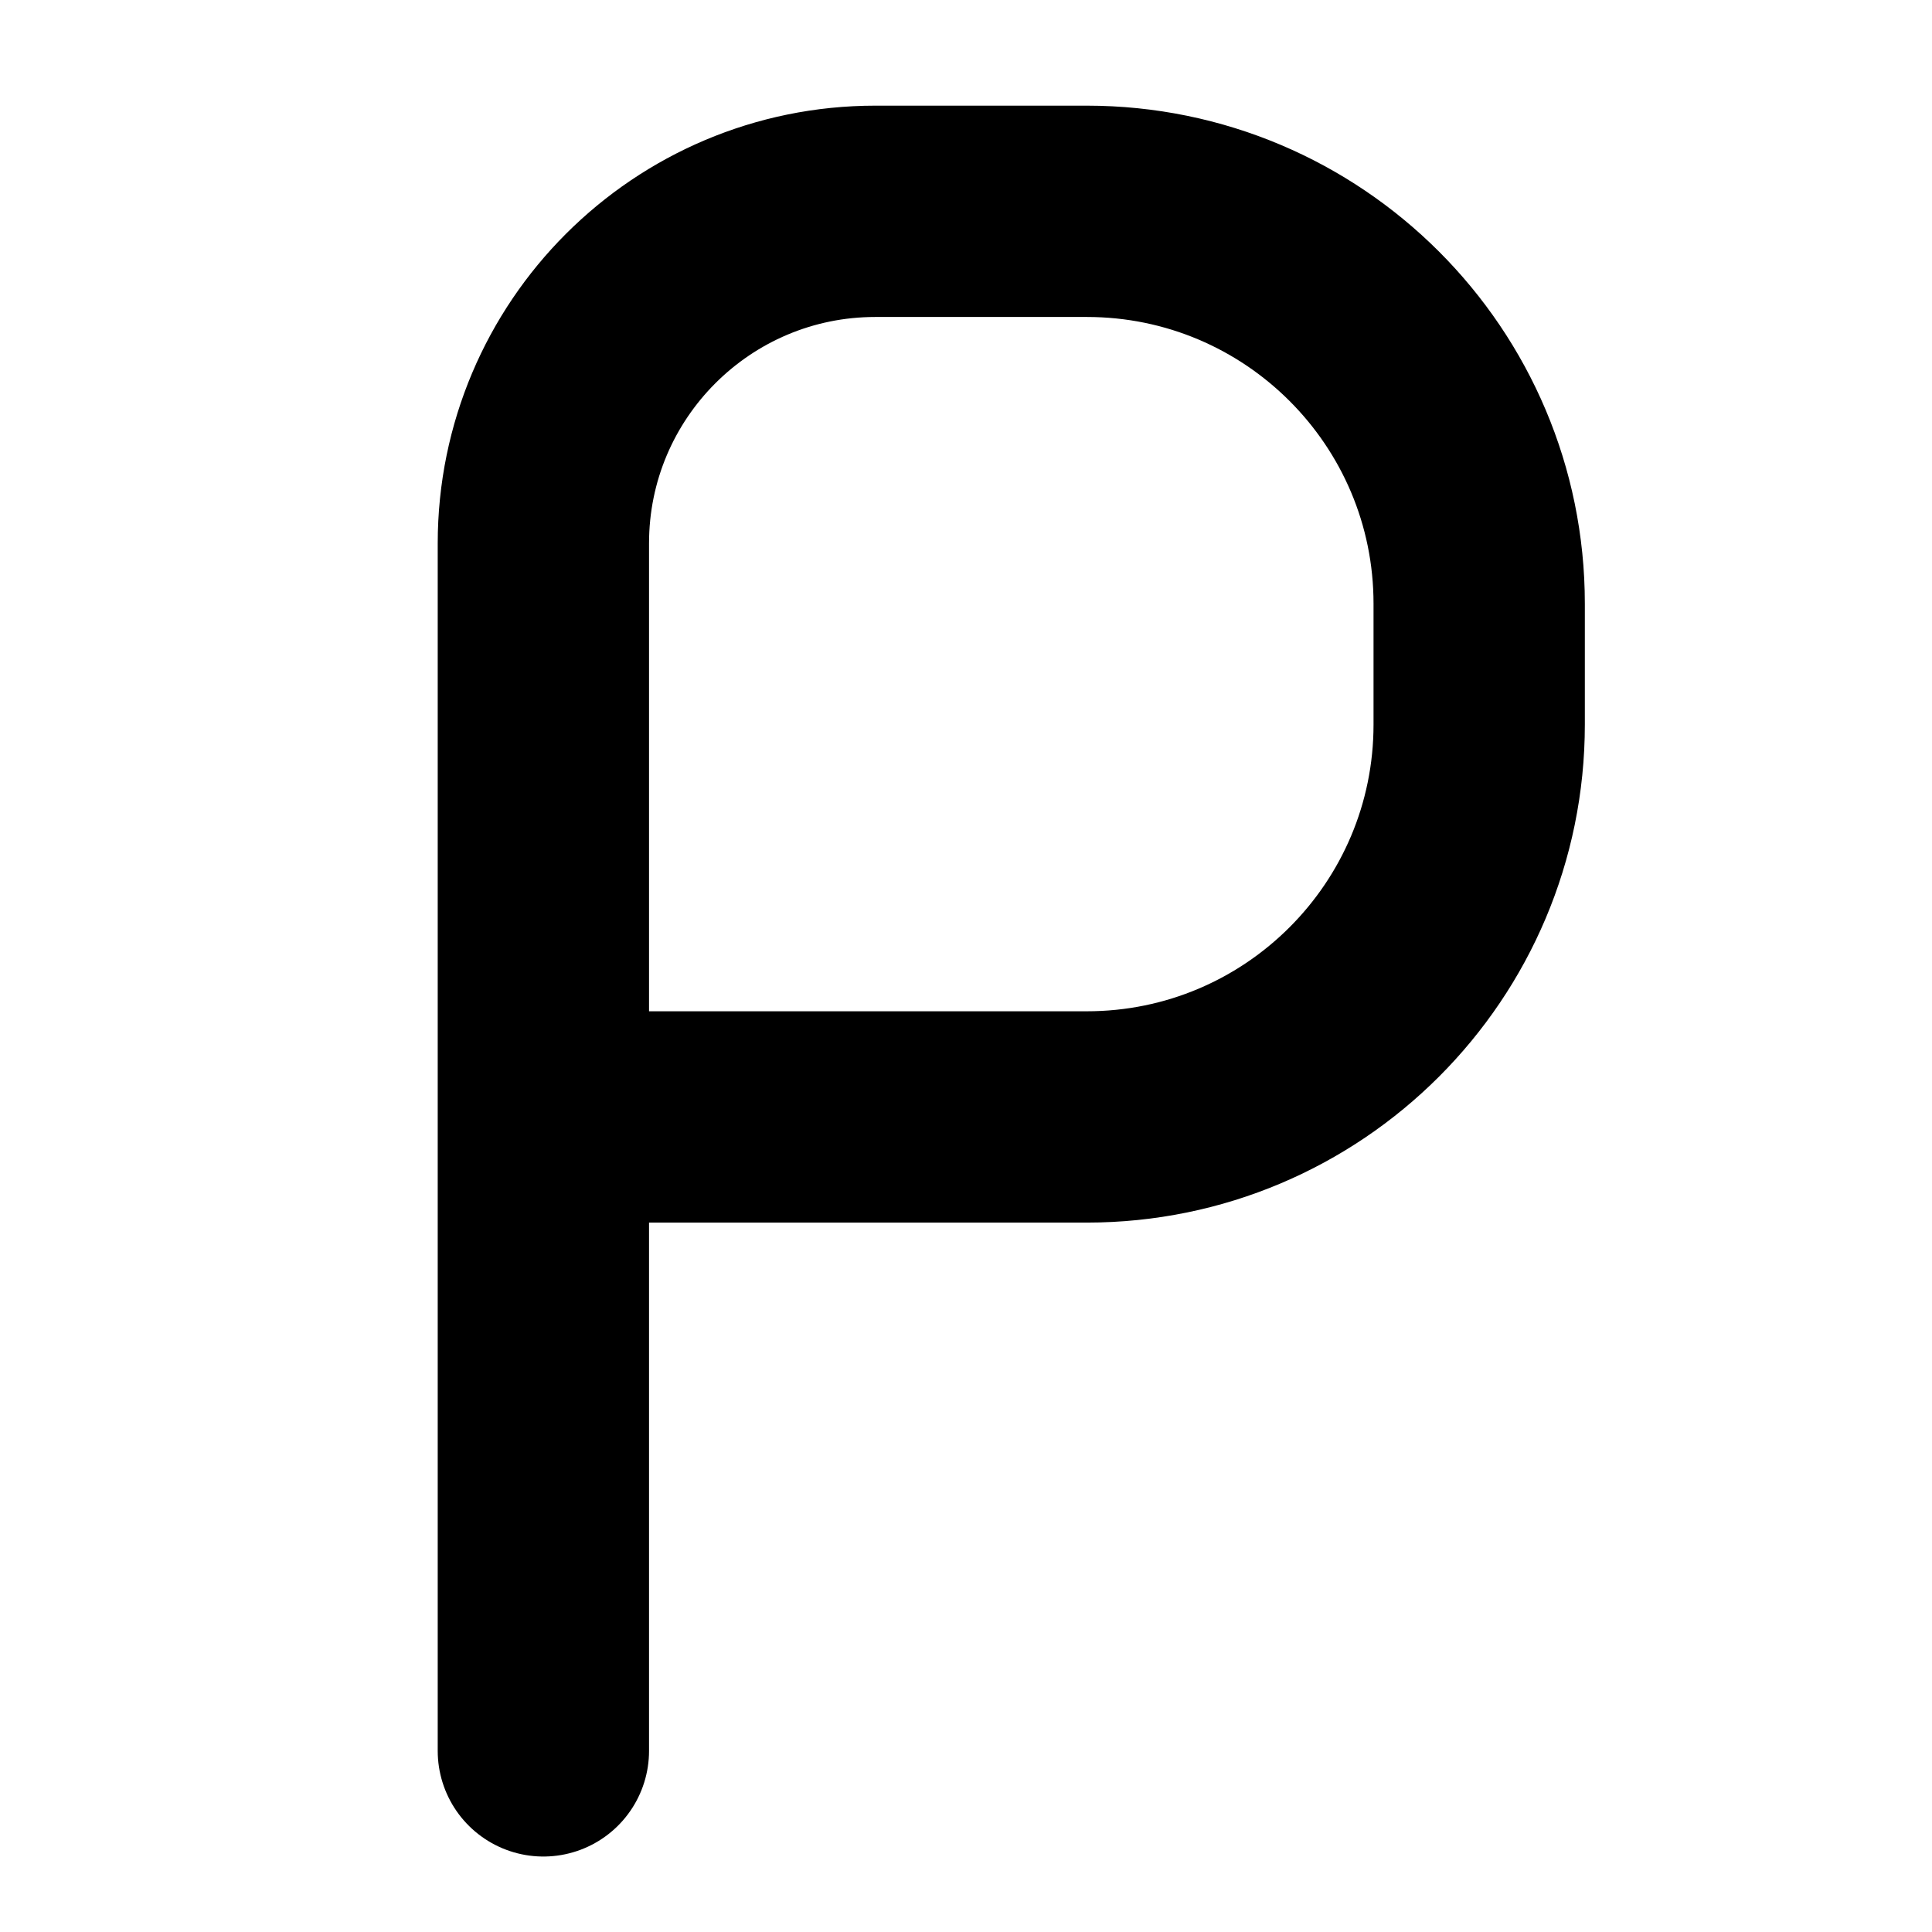
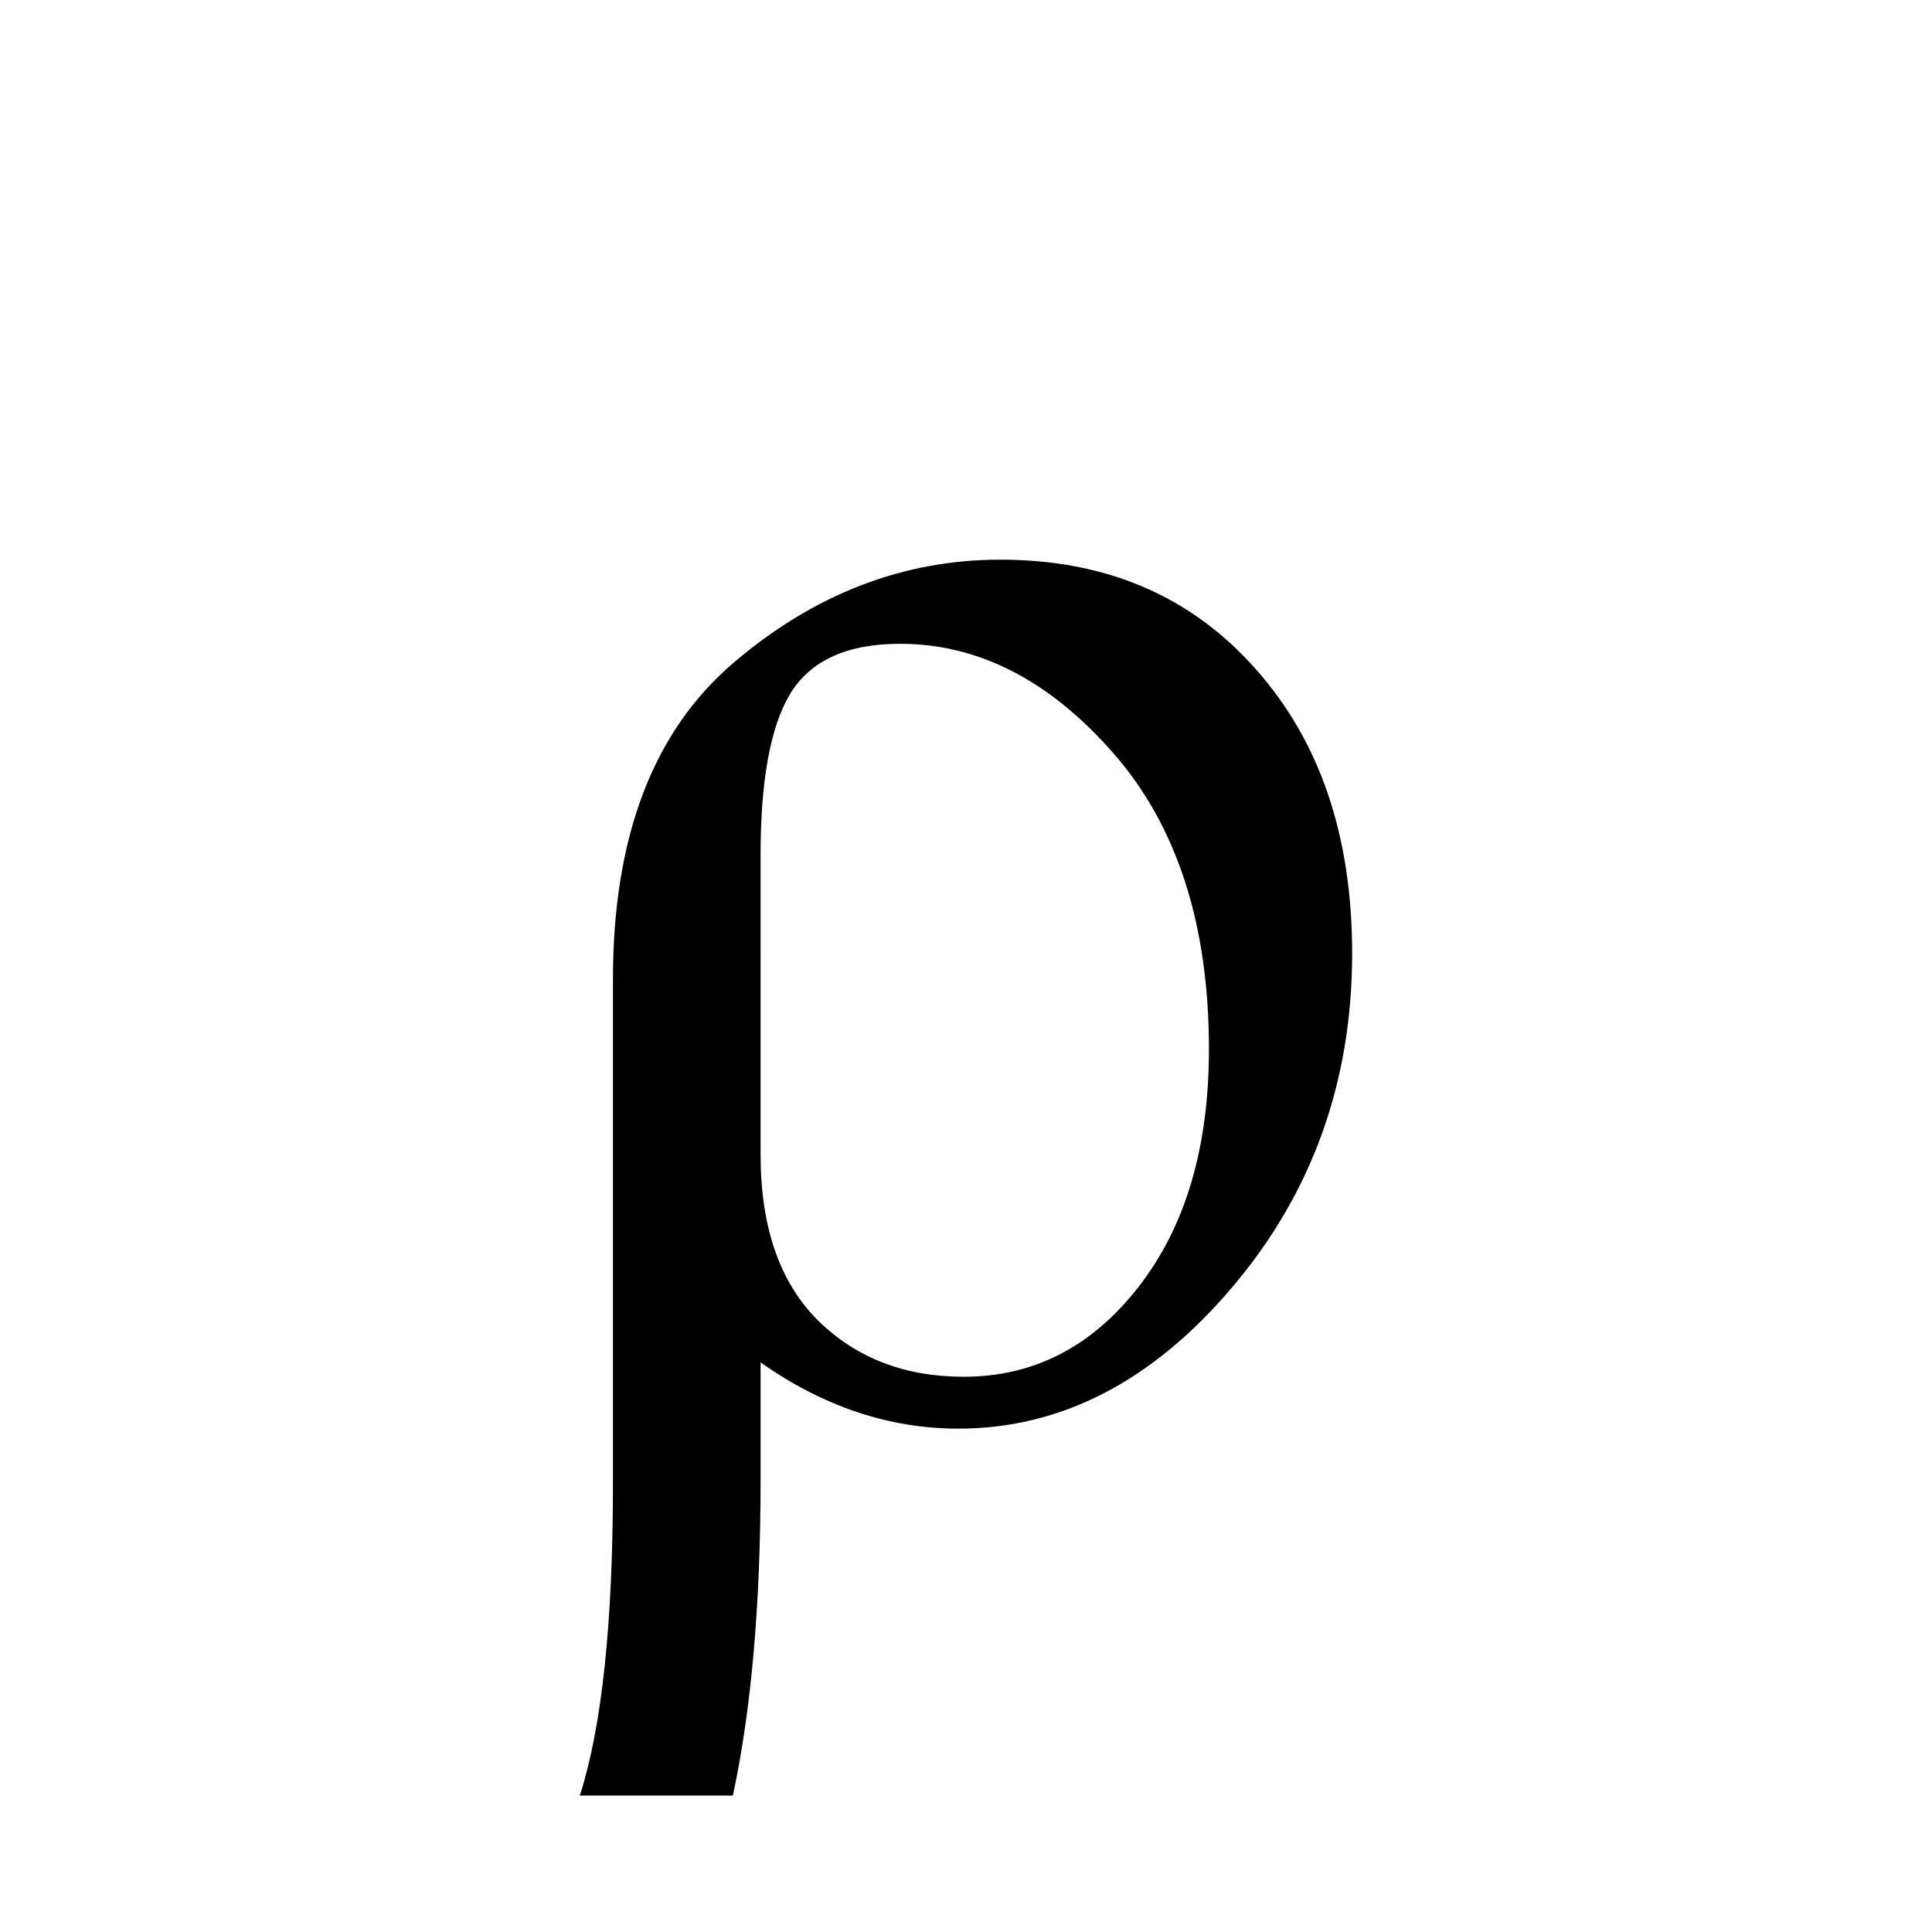
- <svg xmlns="http://www.w3.org/2000/svg" width="64" height="64" viewBox="0 0 64 64" fill="none">
-   <path d="M18 58V18C18 11.925 22.925 7 29 7H36C43.18 7 49 12.82 49 20V24C49 31.18 43.18 37 36 37H18" stroke="currentColor" stroke-width="7" stroke-linecap="round" stroke-linejoin="round" />
+ <svg xmlns="http://www.w3.org/2000/svg" width="400" height="400" version="1.1">
+   <path fill="currentColor" d="m151.73 371.75h-31.684q6.856-21.308 6.856-64.479v-104.5q0-44.283 25.014-65.591 25.013-21.308 55.215-21.308 32.795 0 52.806 22.605 20.01 22.419 20.01 58.921 0 39.836-24.828 69.111-24.828 29.275-56.697 29.275-21.493 0-40.948-13.711v24.272q0 38.725-5.742 65.406zm5.742-132.66q0 22.419 11.858 34.278 11.858 11.673 30.202 11.673 21.678 0 36.13-18.529 14.637-18.714 14.637-49.286 0-38.725-19.826-61.329-19.825-22.605-44.098-22.605-16.49 0-22.79 10.376-6.115 10.191-6.115 33.351z" />
</svg>
